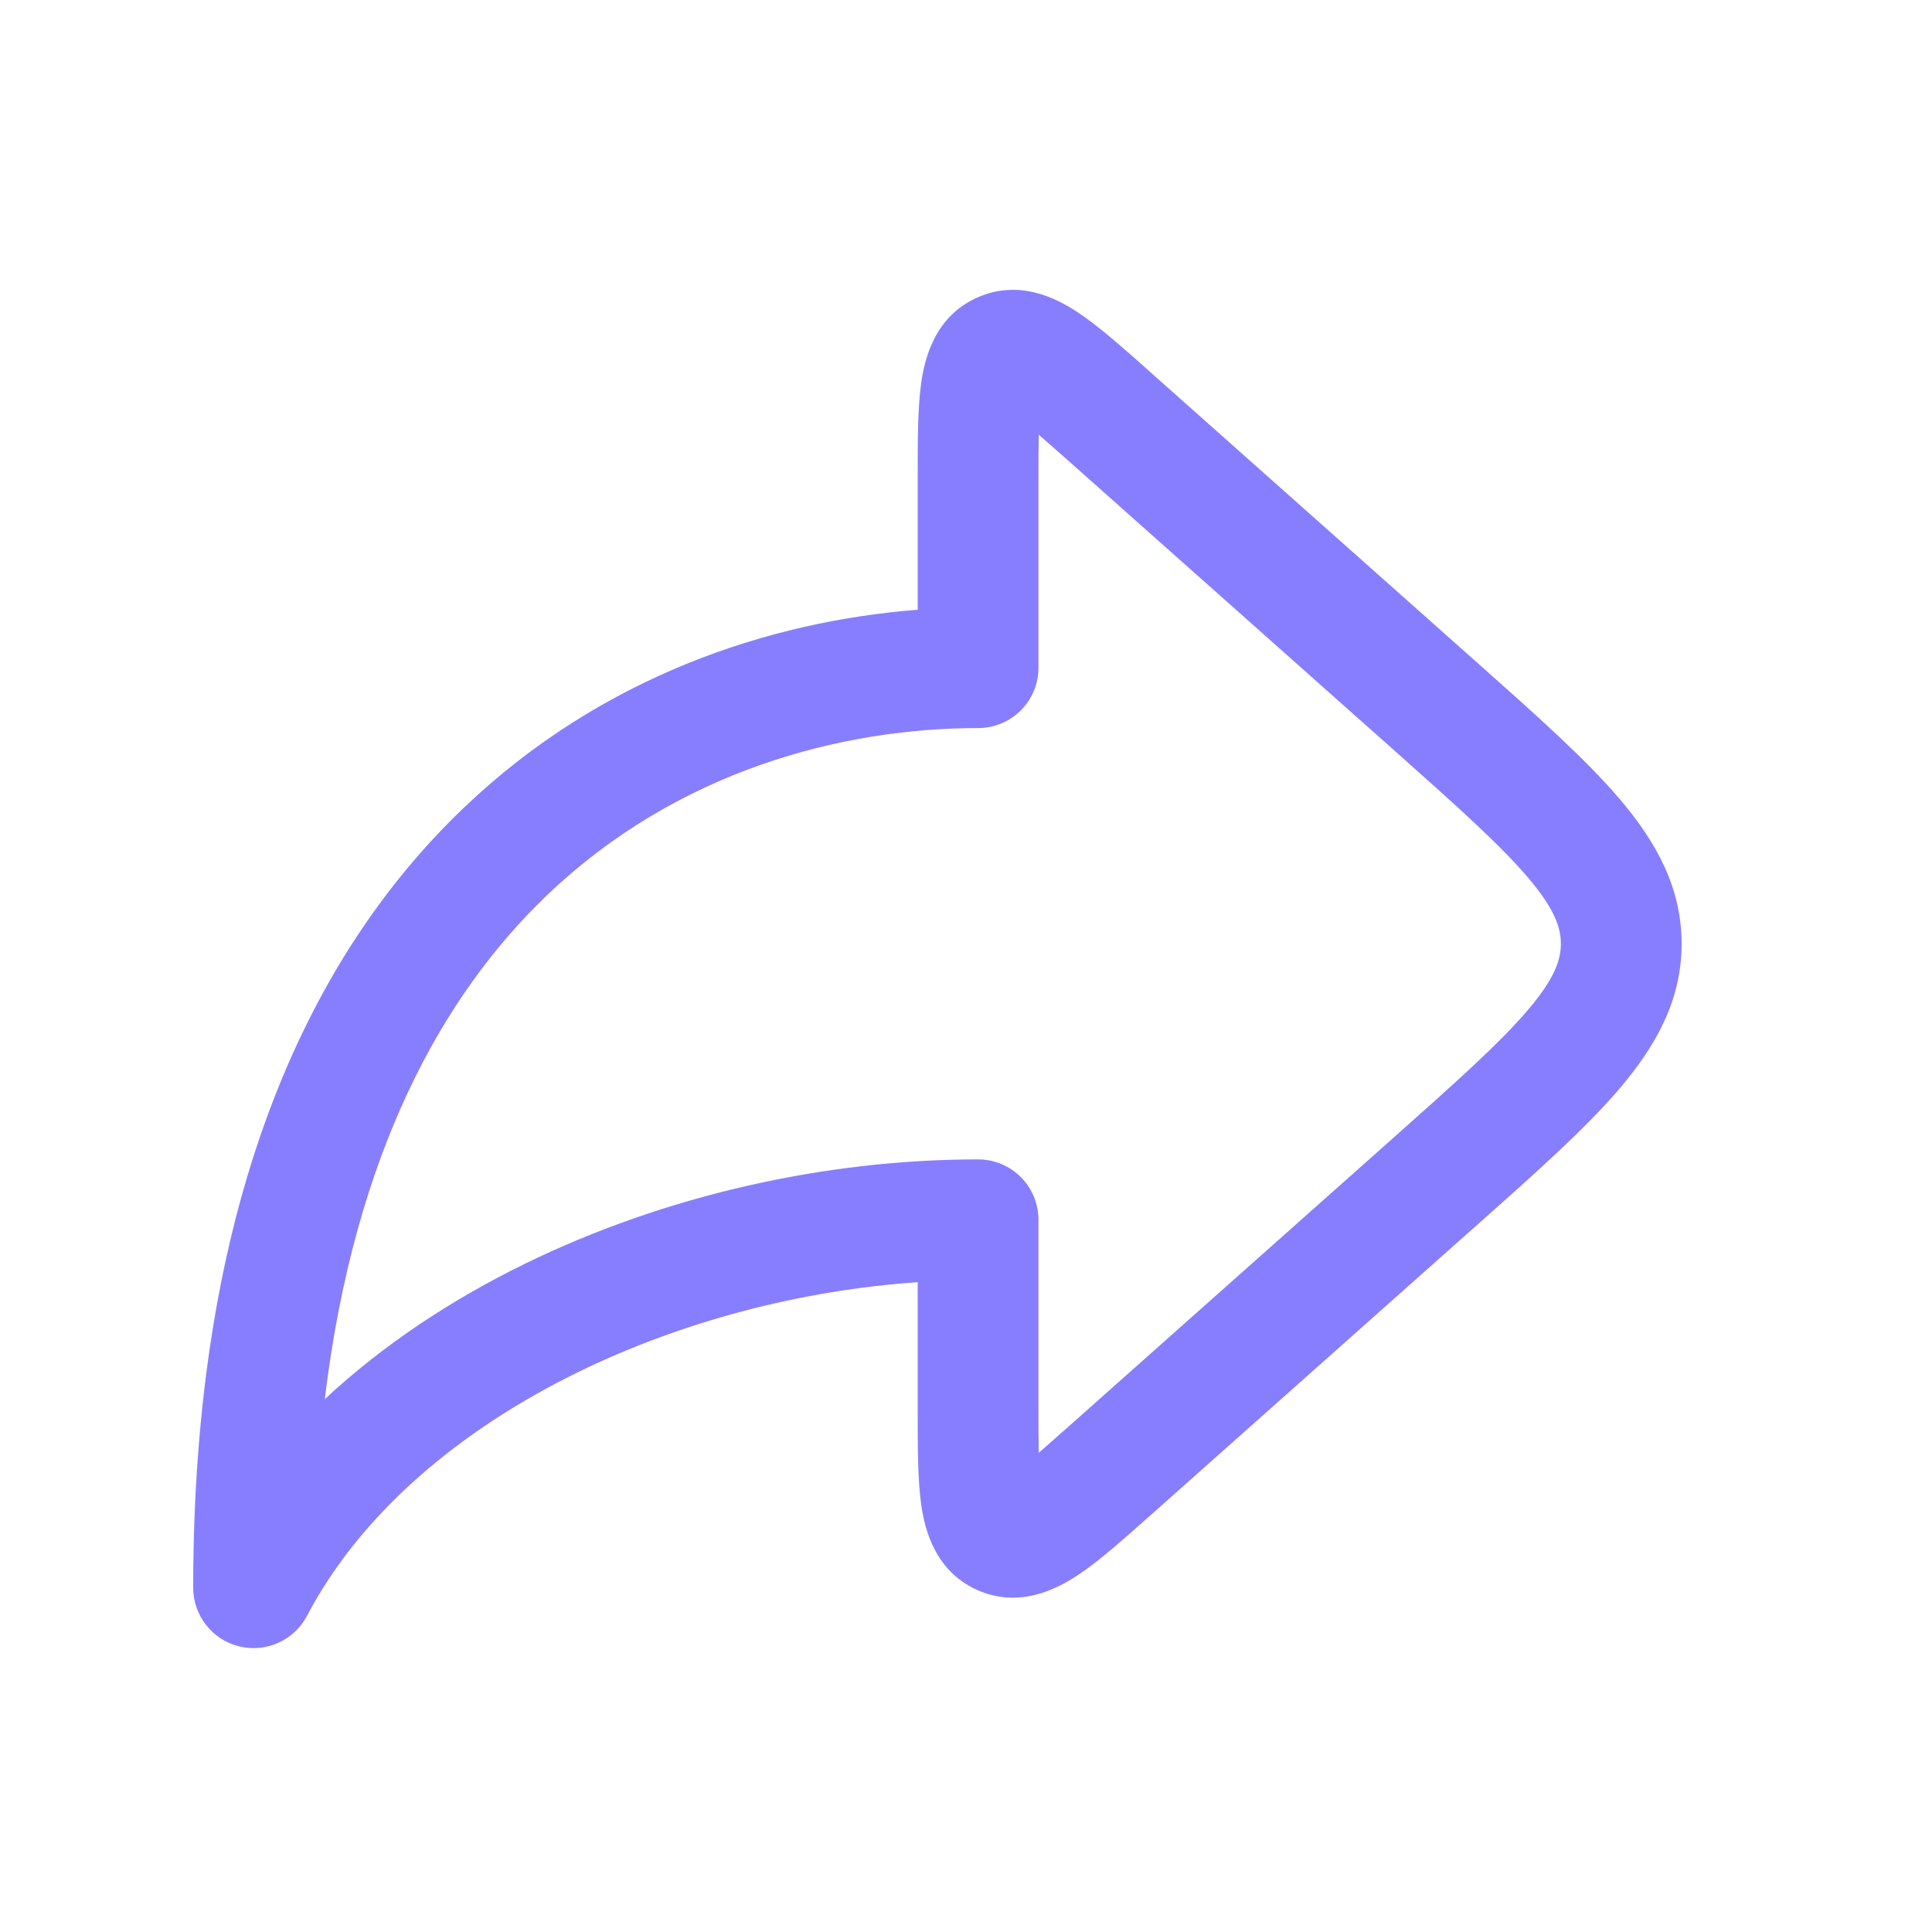
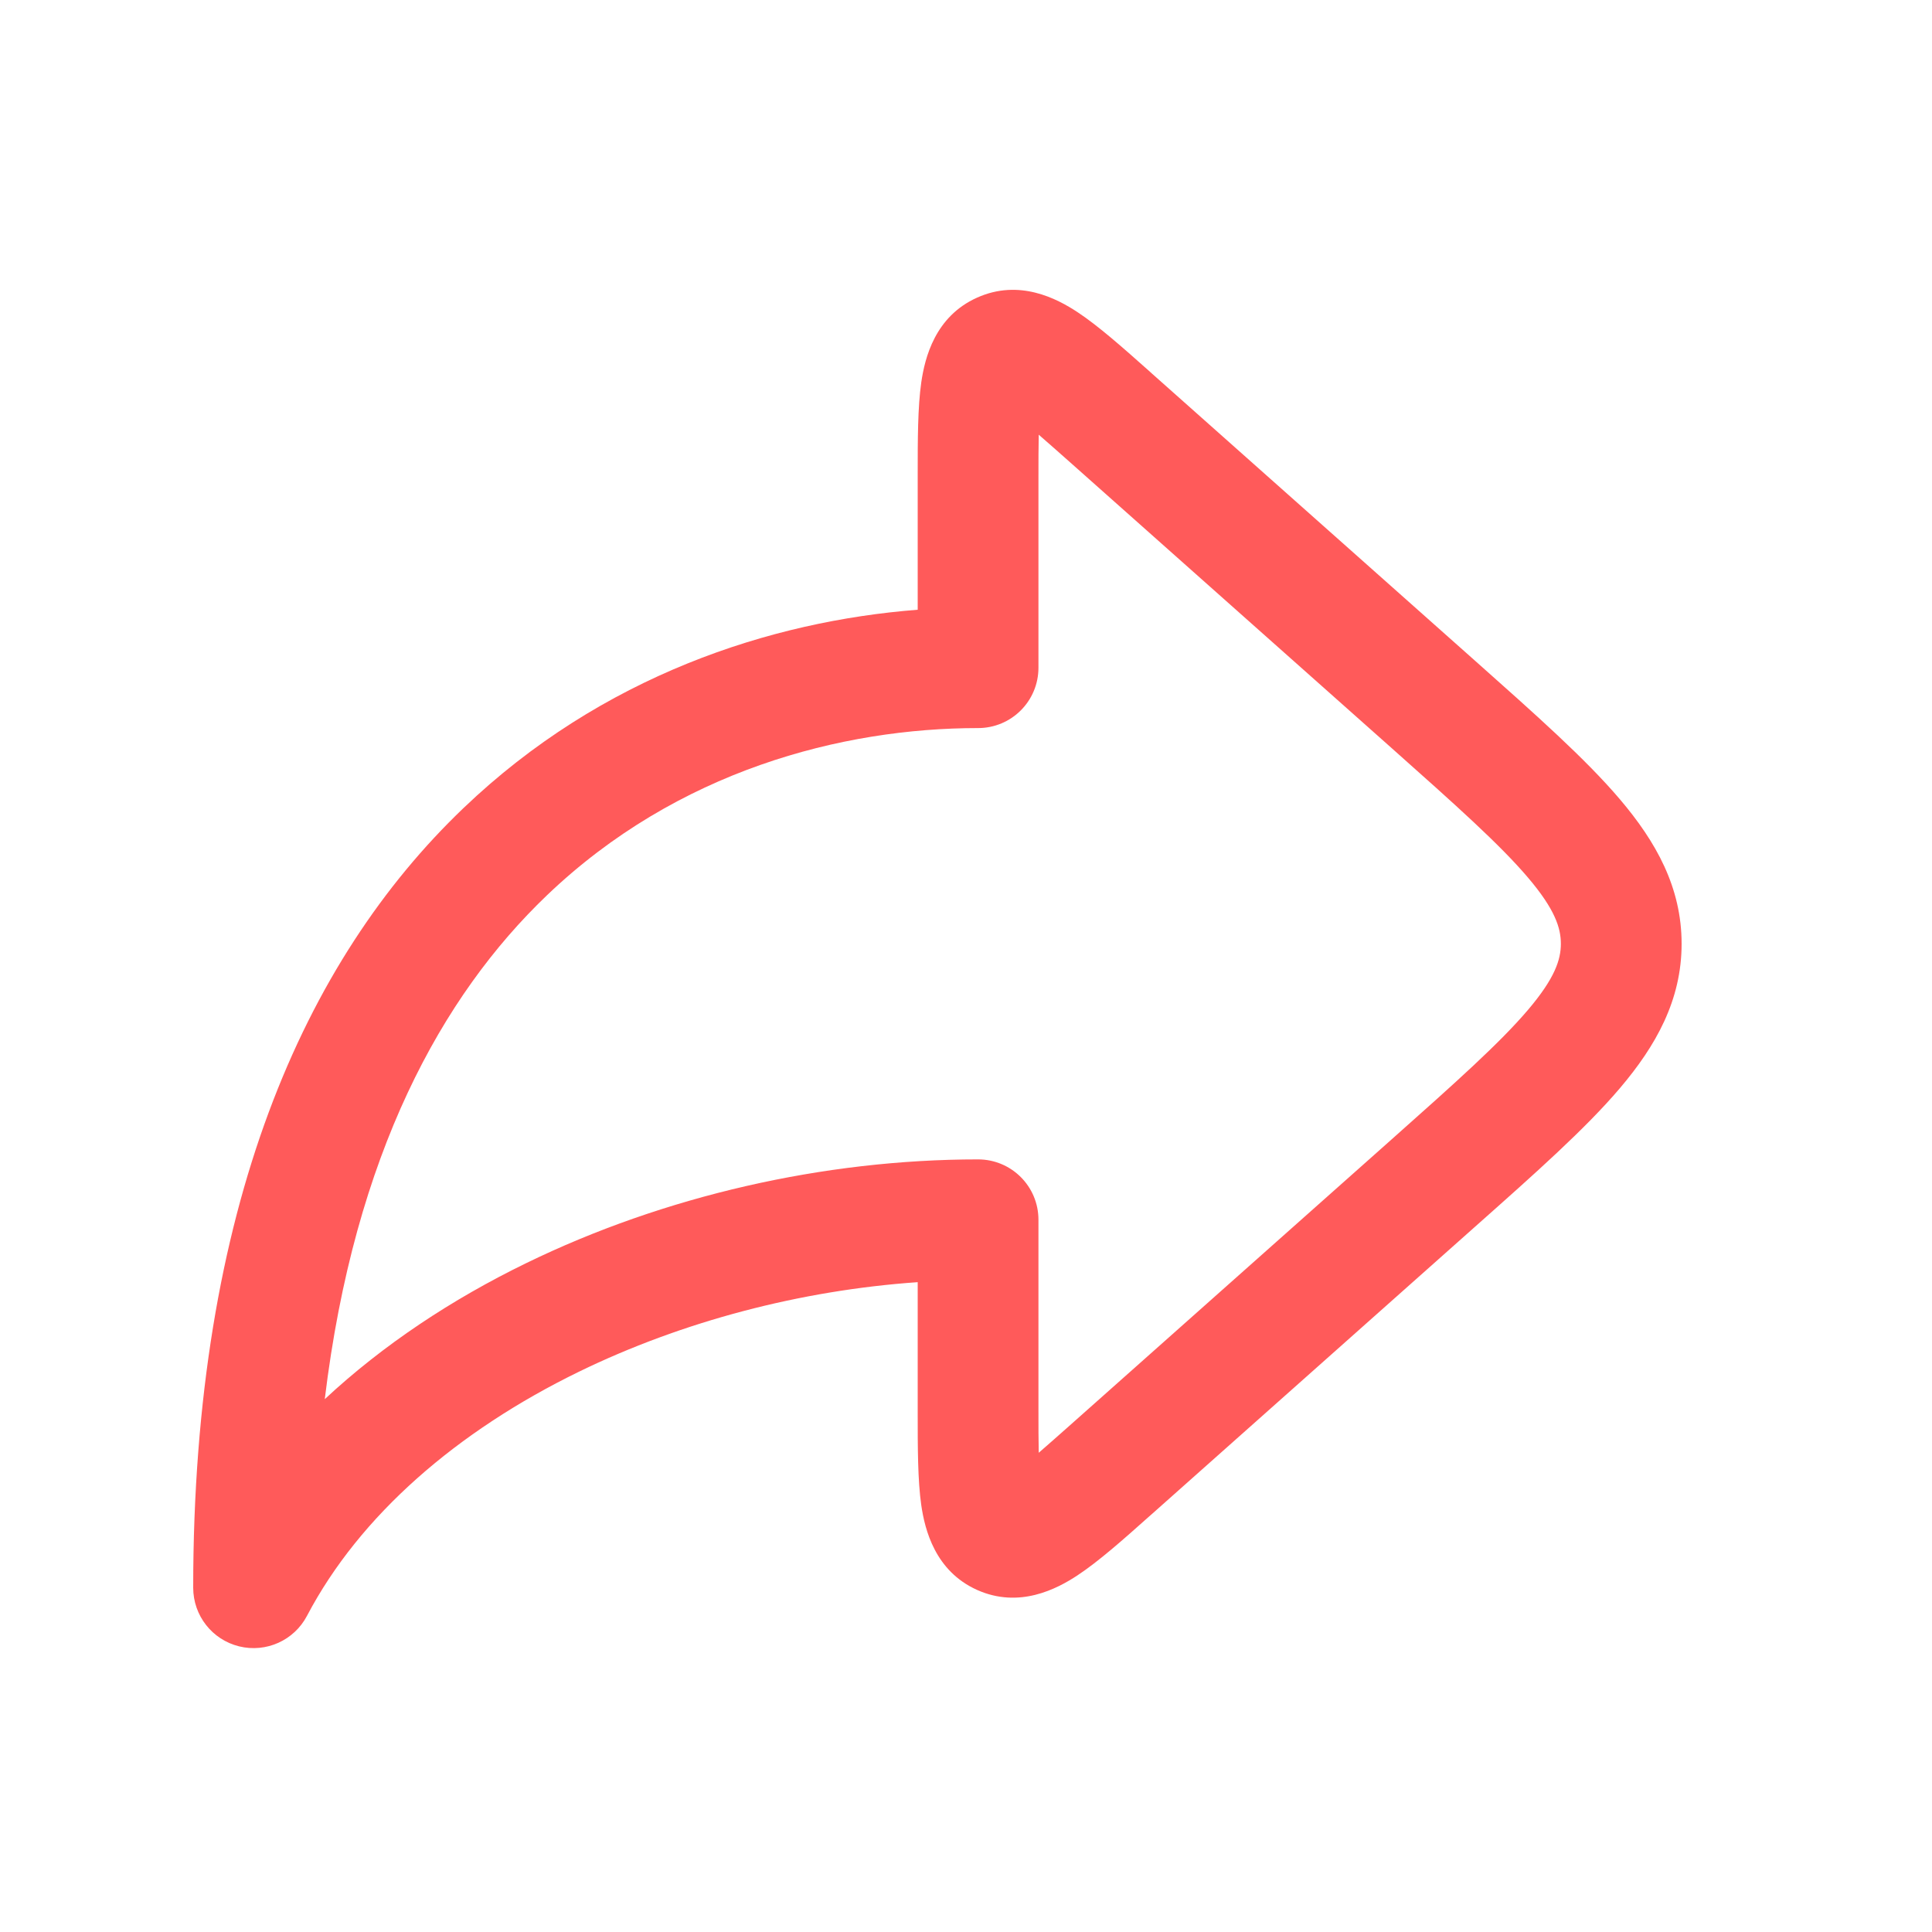
- <svg xmlns="http://www.w3.org/2000/svg" width="20" height="20" viewBox="0 0 20 20" fill="none">
-   <path fill-rule="evenodd" clip-rule="evenodd" d="M11.895 3.84C11.906 3.85 11.916 3.859 11.927 3.869L15.272 6.842C15.896 7.397 16.414 7.856 16.769 8.274C17.142 8.713 17.408 9.185 17.408 9.77C17.408 10.354 17.142 10.826 16.769 11.265C16.414 11.683 15.896 12.143 15.272 12.697L11.927 15.671C11.916 15.68 11.906 15.69 11.895 15.699C11.625 15.94 11.372 16.164 11.154 16.308C10.94 16.449 10.551 16.654 10.115 16.459C9.679 16.263 9.574 15.835 9.537 15.582C9.5 15.323 9.5 14.985 9.5 14.624C9.5 14.609 9.5 14.595 9.5 14.581V13.273C8.29 13.357 7.065 13.678 5.993 14.2C4.732 14.815 3.725 15.686 3.178 16.727C3.045 16.981 2.755 17.112 2.475 17.043C2.196 16.974 2 16.724 2 16.436C2 12.502 3.151 9.94 4.797 8.366C6.232 6.993 7.98 6.43 9.5 6.312V4.959C9.5 4.944 9.5 4.93 9.5 4.916C9.5 4.554 9.5 4.216 9.537 3.958C9.574 3.704 9.679 3.276 10.115 3.081C10.551 2.885 10.94 3.09 11.154 3.231C11.372 3.375 11.625 3.6 11.895 3.84ZM10.753 4.5C10.847 4.581 10.959 4.681 11.097 4.803L14.407 7.745C15.075 8.339 15.525 8.741 15.817 9.084C16.097 9.413 16.158 9.606 16.158 9.77C16.158 9.933 16.097 10.126 15.817 10.455C15.525 10.798 15.075 11.2 14.407 11.794L11.097 14.736C10.959 14.858 10.847 14.958 10.753 15.039C10.75 14.915 10.75 14.764 10.75 14.581V12.627C10.75 12.281 10.47 12.002 10.125 12.002C8.531 12.002 6.875 12.38 5.445 13.077C4.679 13.45 3.966 13.921 3.362 14.484C3.669 11.944 4.577 10.306 5.661 9.269C7.011 7.977 8.717 7.537 10.125 7.537C10.47 7.537 10.75 7.258 10.75 6.912V4.959C10.75 4.775 10.75 4.624 10.753 4.5Z" fill="#877EFF" />
+ <svg xmlns="http://www.w3.org/2000/svg" width="20px" height="20px" viewBox="0 0 20 20" fill="none" transform="rotate(0) scale(1, 1)">
+   <path fill-rule="evenodd" clip-rule="evenodd" d="M11.895 3.84C11.906 3.85 11.916 3.859 11.927 3.869L15.272 6.842C15.896 7.397 16.414 7.856 16.769 8.274C17.142 8.713 17.408 9.185 17.408 9.77C17.408 10.354 17.142 10.826 16.769 11.265C16.414 11.683 15.896 12.143 15.272 12.697L11.927 15.671C11.916 15.68 11.906 15.69 11.895 15.699C11.625 15.94 11.372 16.164 11.154 16.308C10.94 16.449 10.551 16.654 10.115 16.459C9.679 16.263 9.574 15.835 9.537 15.582C9.5 15.323 9.5 14.985 9.5 14.624C9.5 14.609 9.5 14.595 9.5 14.581V13.273C8.29 13.357 7.065 13.678 5.993 14.2C4.732 14.815 3.725 15.686 3.178 16.727C3.045 16.981 2.755 17.112 2.475 17.043C2.196 16.974 2 16.724 2 16.436C2 12.502 3.151 9.94 4.797 8.366C6.232 6.993 7.98 6.43 9.5 6.312V4.959C9.5 4.944 9.5 4.93 9.5 4.916C9.5 4.554 9.5 4.216 9.537 3.958C9.574 3.704 9.679 3.276 10.115 3.081C10.551 2.885 10.94 3.09 11.154 3.231C11.372 3.375 11.625 3.6 11.895 3.84ZM10.753 4.5C10.847 4.581 10.959 4.681 11.097 4.803L14.407 7.745C15.075 8.339 15.525 8.741 15.817 9.084C16.097 9.413 16.158 9.606 16.158 9.77C16.158 9.933 16.097 10.126 15.817 10.455C15.525 10.798 15.075 11.2 14.407 11.794L11.097 14.736C10.959 14.858 10.847 14.958 10.753 15.039C10.75 14.915 10.75 14.764 10.75 14.581V12.627C10.75 12.281 10.47 12.002 10.125 12.002C8.531 12.002 6.875 12.38 5.445 13.077C4.679 13.45 3.966 13.921 3.362 14.484C3.669 11.944 4.577 10.306 5.661 9.269C7.011 7.977 8.717 7.537 10.125 7.537C10.47 7.537 10.75 7.258 10.75 6.912V4.959C10.75 4.775 10.75 4.624 10.753 4.5Z" fill="#ff5a5a" />
</svg>
